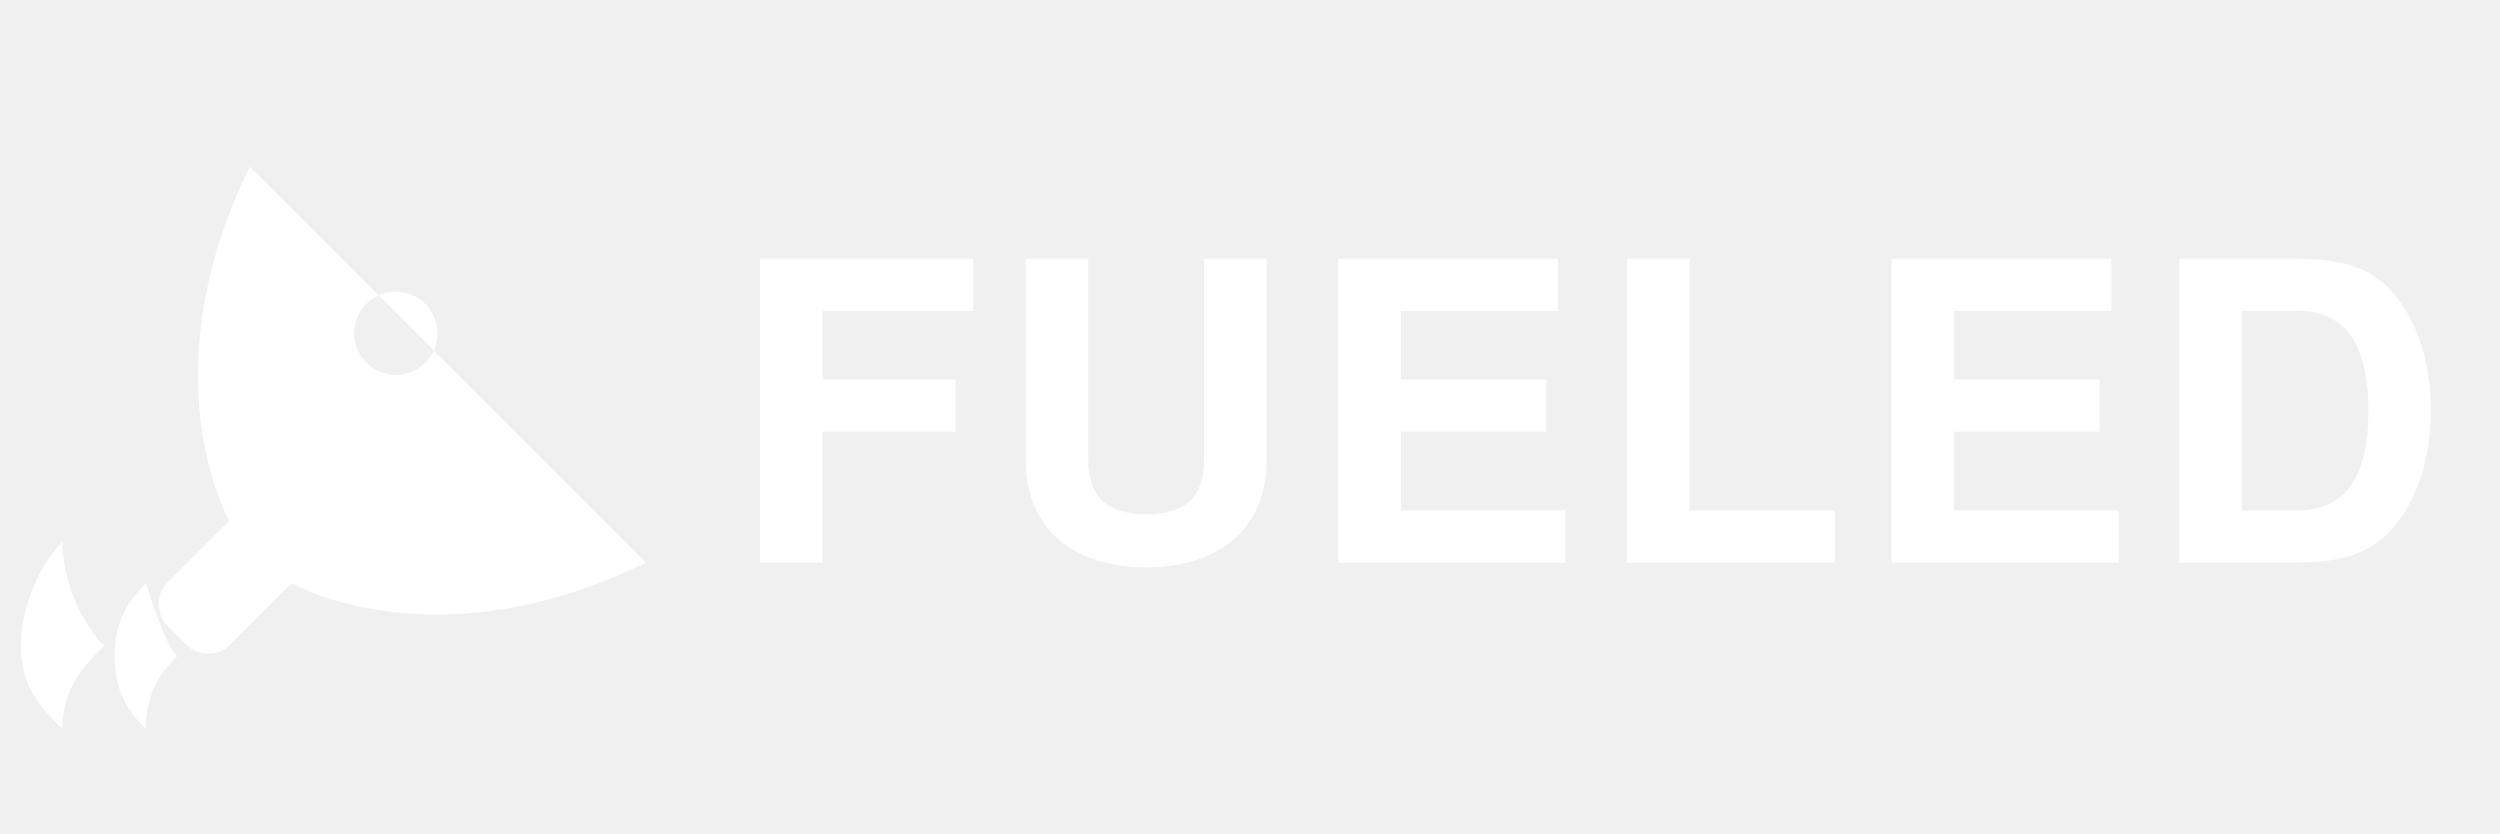
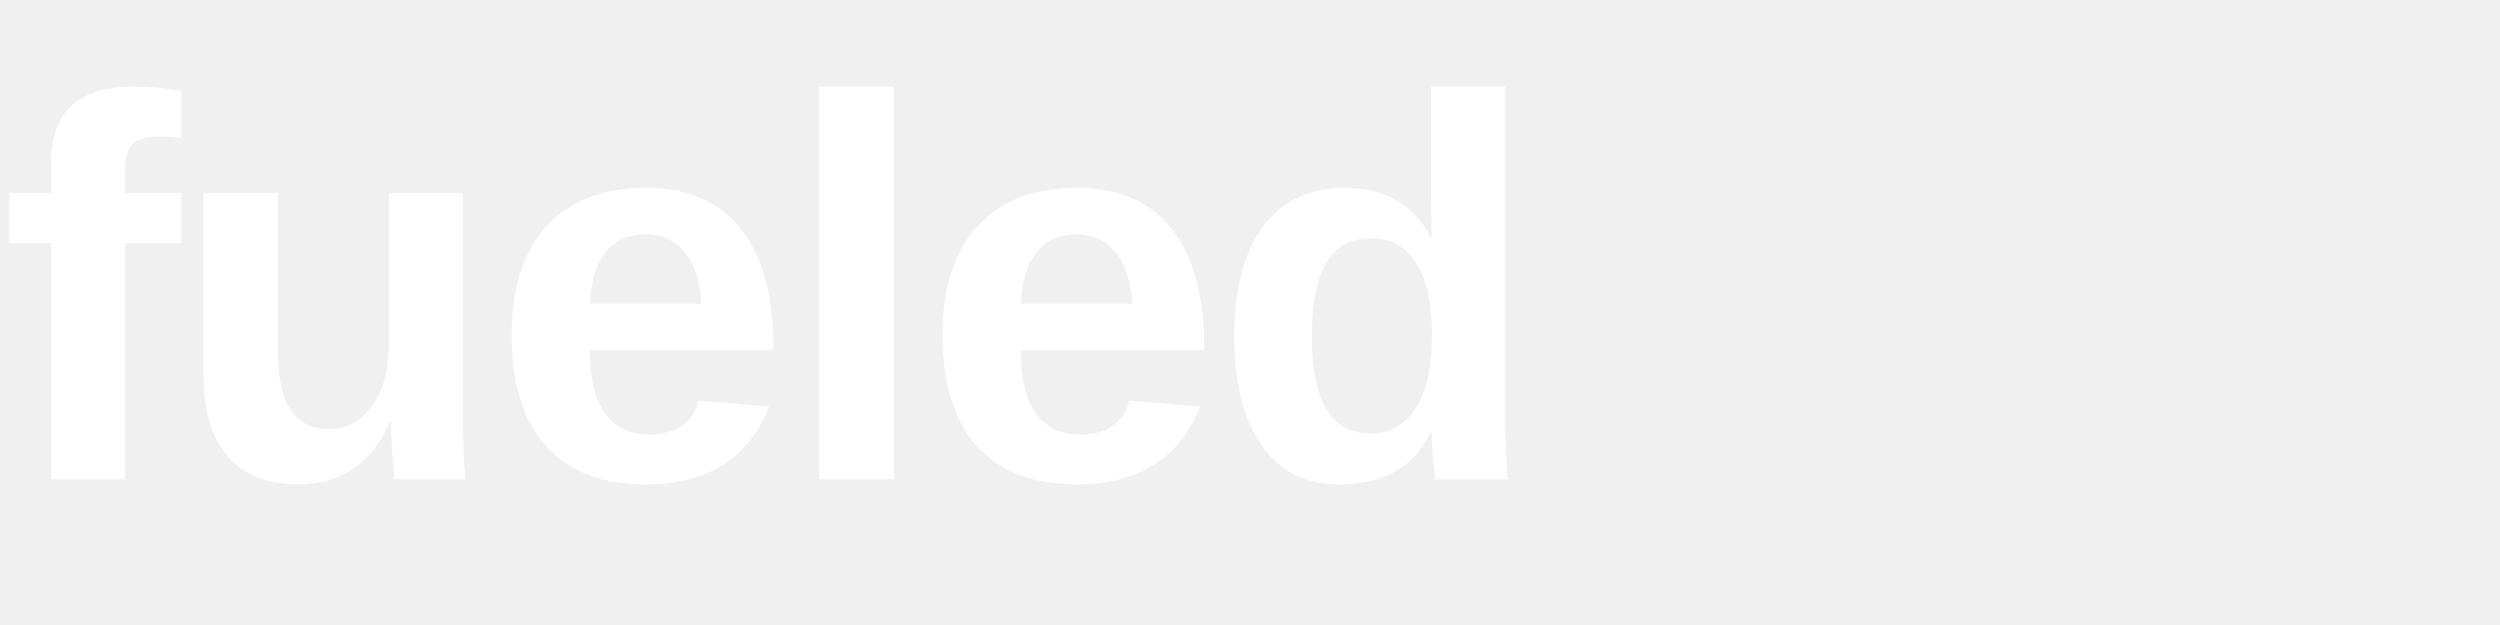
- <svg xmlns="http://www.w3.org/2000/svg" viewBox="0 0 120 40" fill="#ffffff">
-   <g transform="translate(0, 8)">
-     <path d="M12 0c-1.5 3-2.5 6.5-2.5 10 0 2.5.5 5 1.5 7l-3 3c-.5.5-.5 1.5 0 2l1 1c.5.5 1.5.5 2 0l3-3c2 1 4.5 1.5 7 1.5 3.5 0 7-1 10-2.5-3-3-10-10-19-19zm7 10c-1.1 0-2-.9-2-2s.9-2 2-2 2 .9 2 2-.9 2-2 2z" />
-     <path d="M3 18c-1 1-2 3-2 5s1 3 2 4c0-2 1-3 2-4-1-1-2-3-2-5zm4 2c-1 1-1.5 2-1.5 3.5s.5 2.5 1.5 3.5c0-1.5.5-2.5 1.5-3.5-.5-.5-1-2-1.5-3.5z" />
-   </g>
-   <text x="35" y="27" font-family="'Montserrat', 'Helvetica Neue', sans-serif" font-size="20" font-weight="700" letter-spacing="0.5">FUELED</text>
+ <svg xmlns="http://www.w3.org/2000/svg" viewBox="0 0 120 30" fill="#ffffff">
+   <text x="0" y="23" font-family="'Helvetica Neue', 'Arial', sans-serif" font-size="26" font-weight="700" letter-spacing="-0.5">fueled</text>
</svg>
